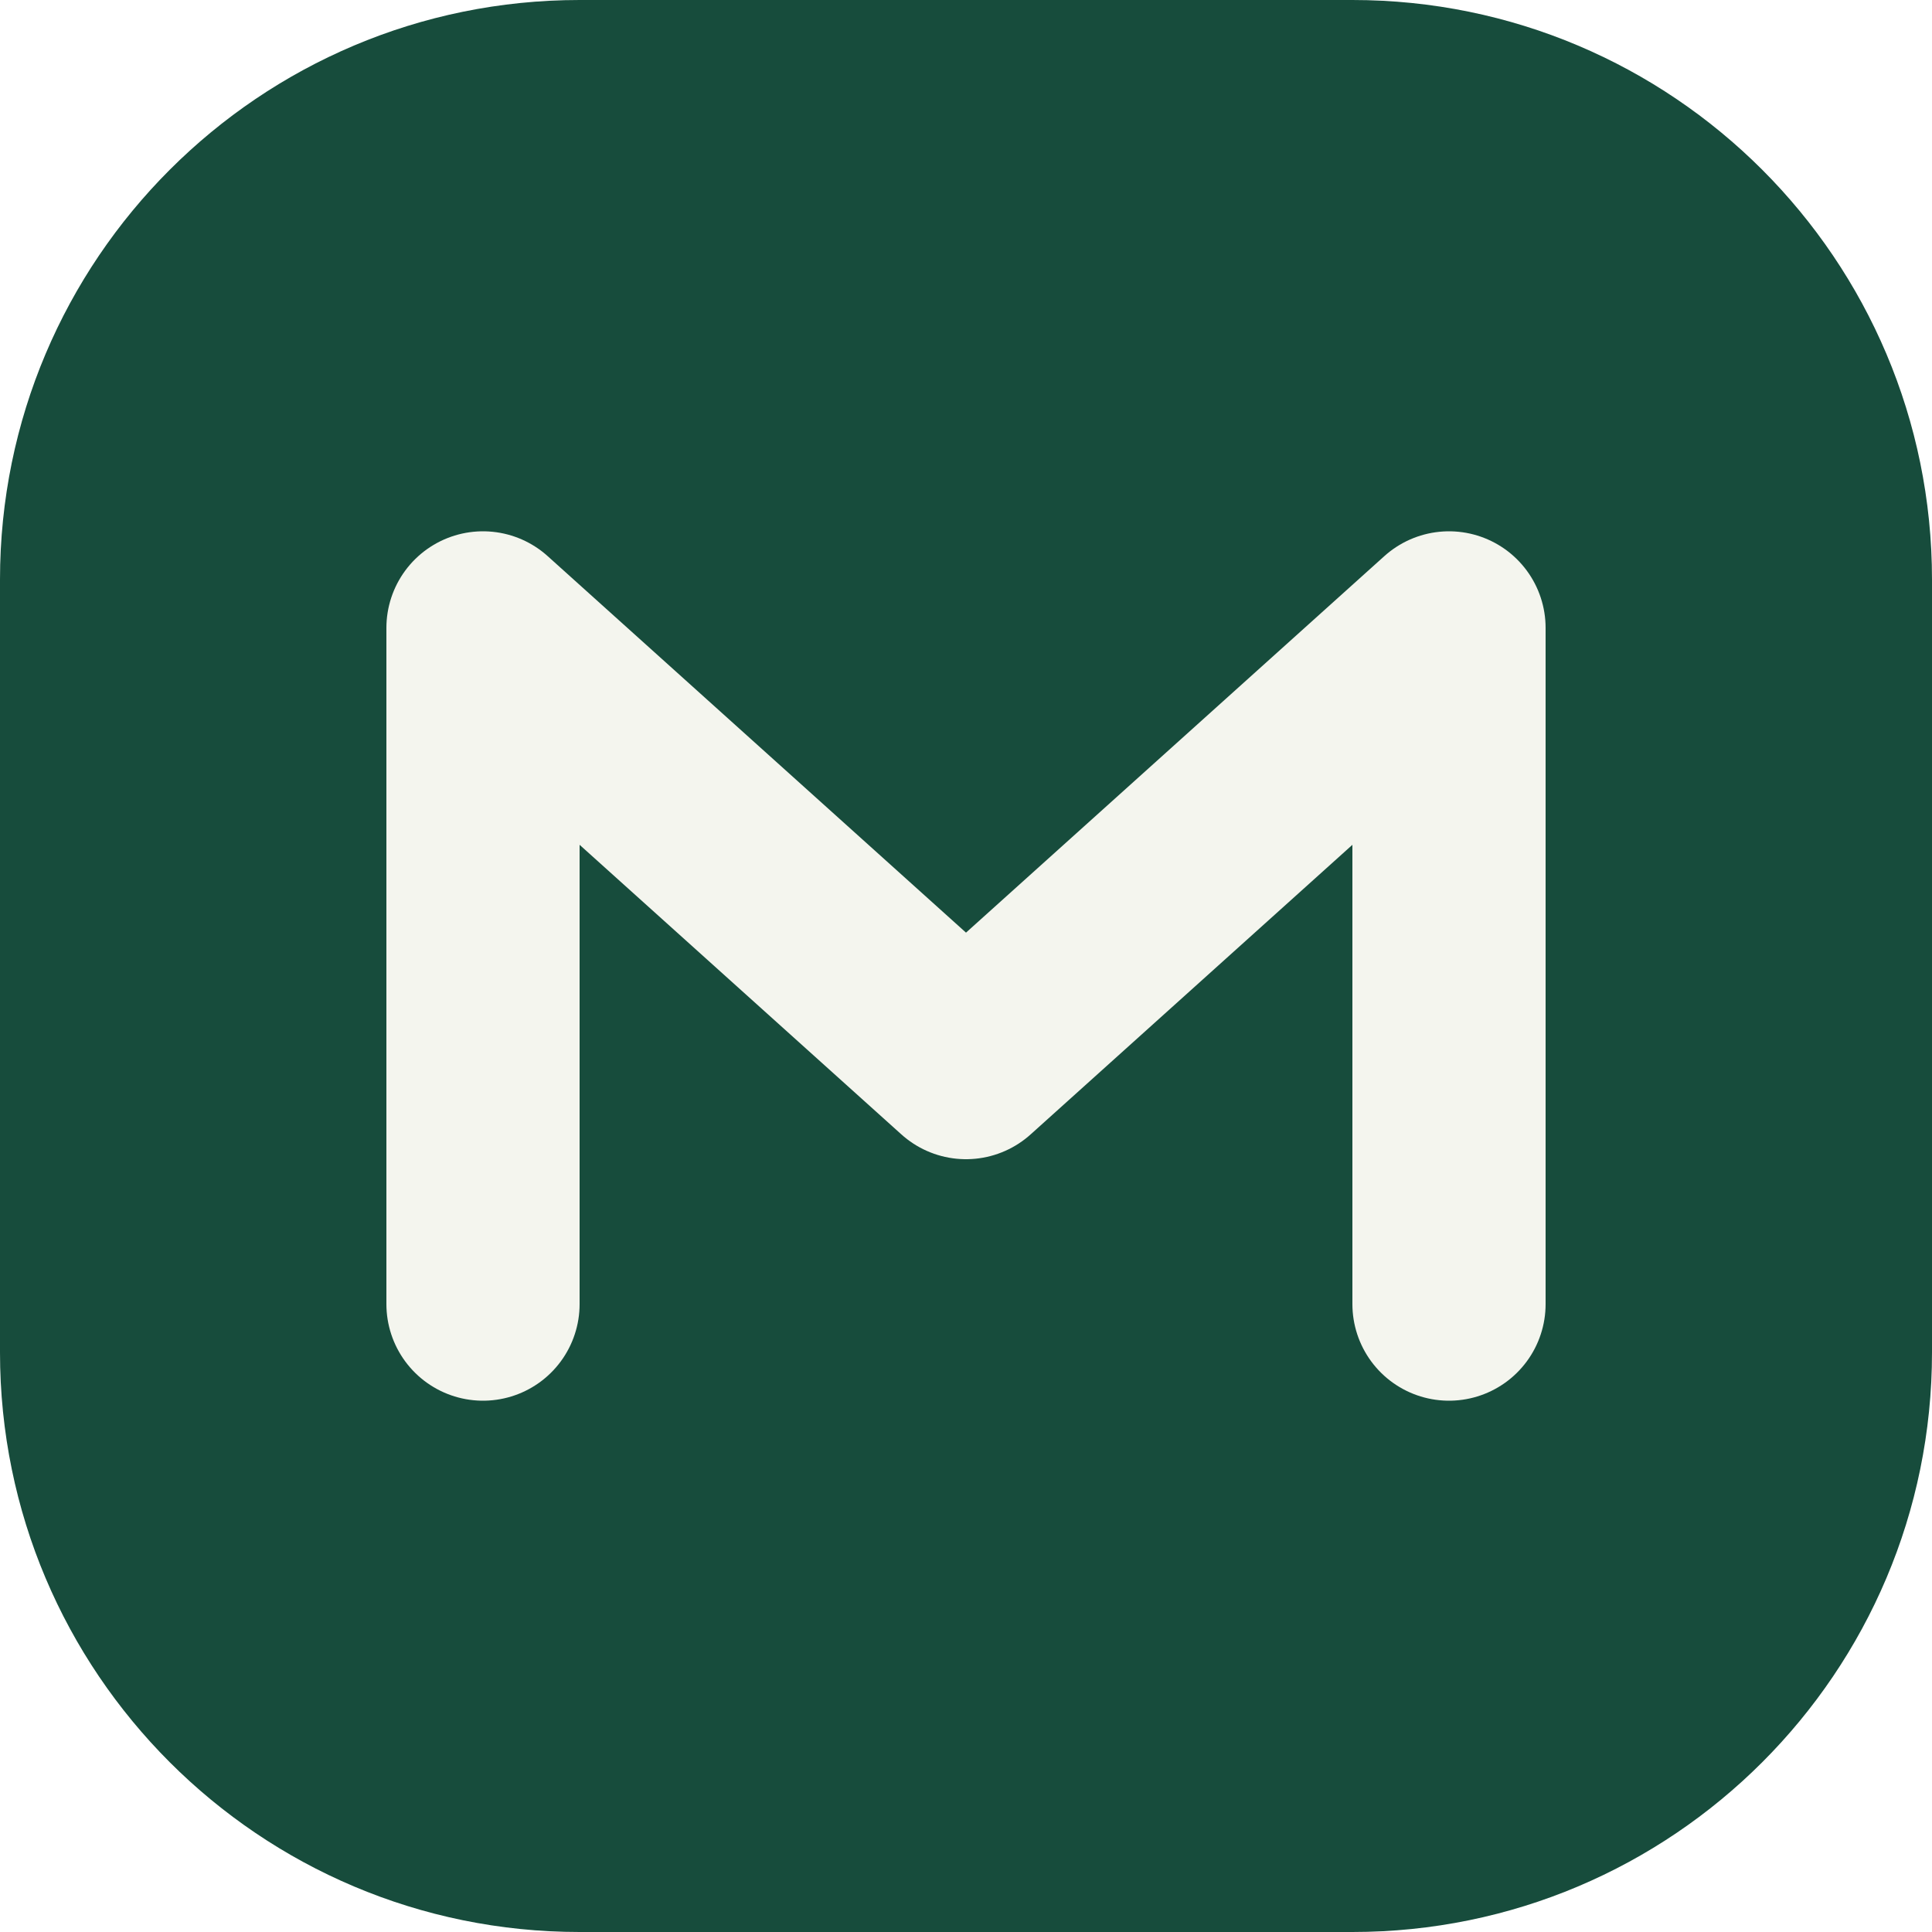
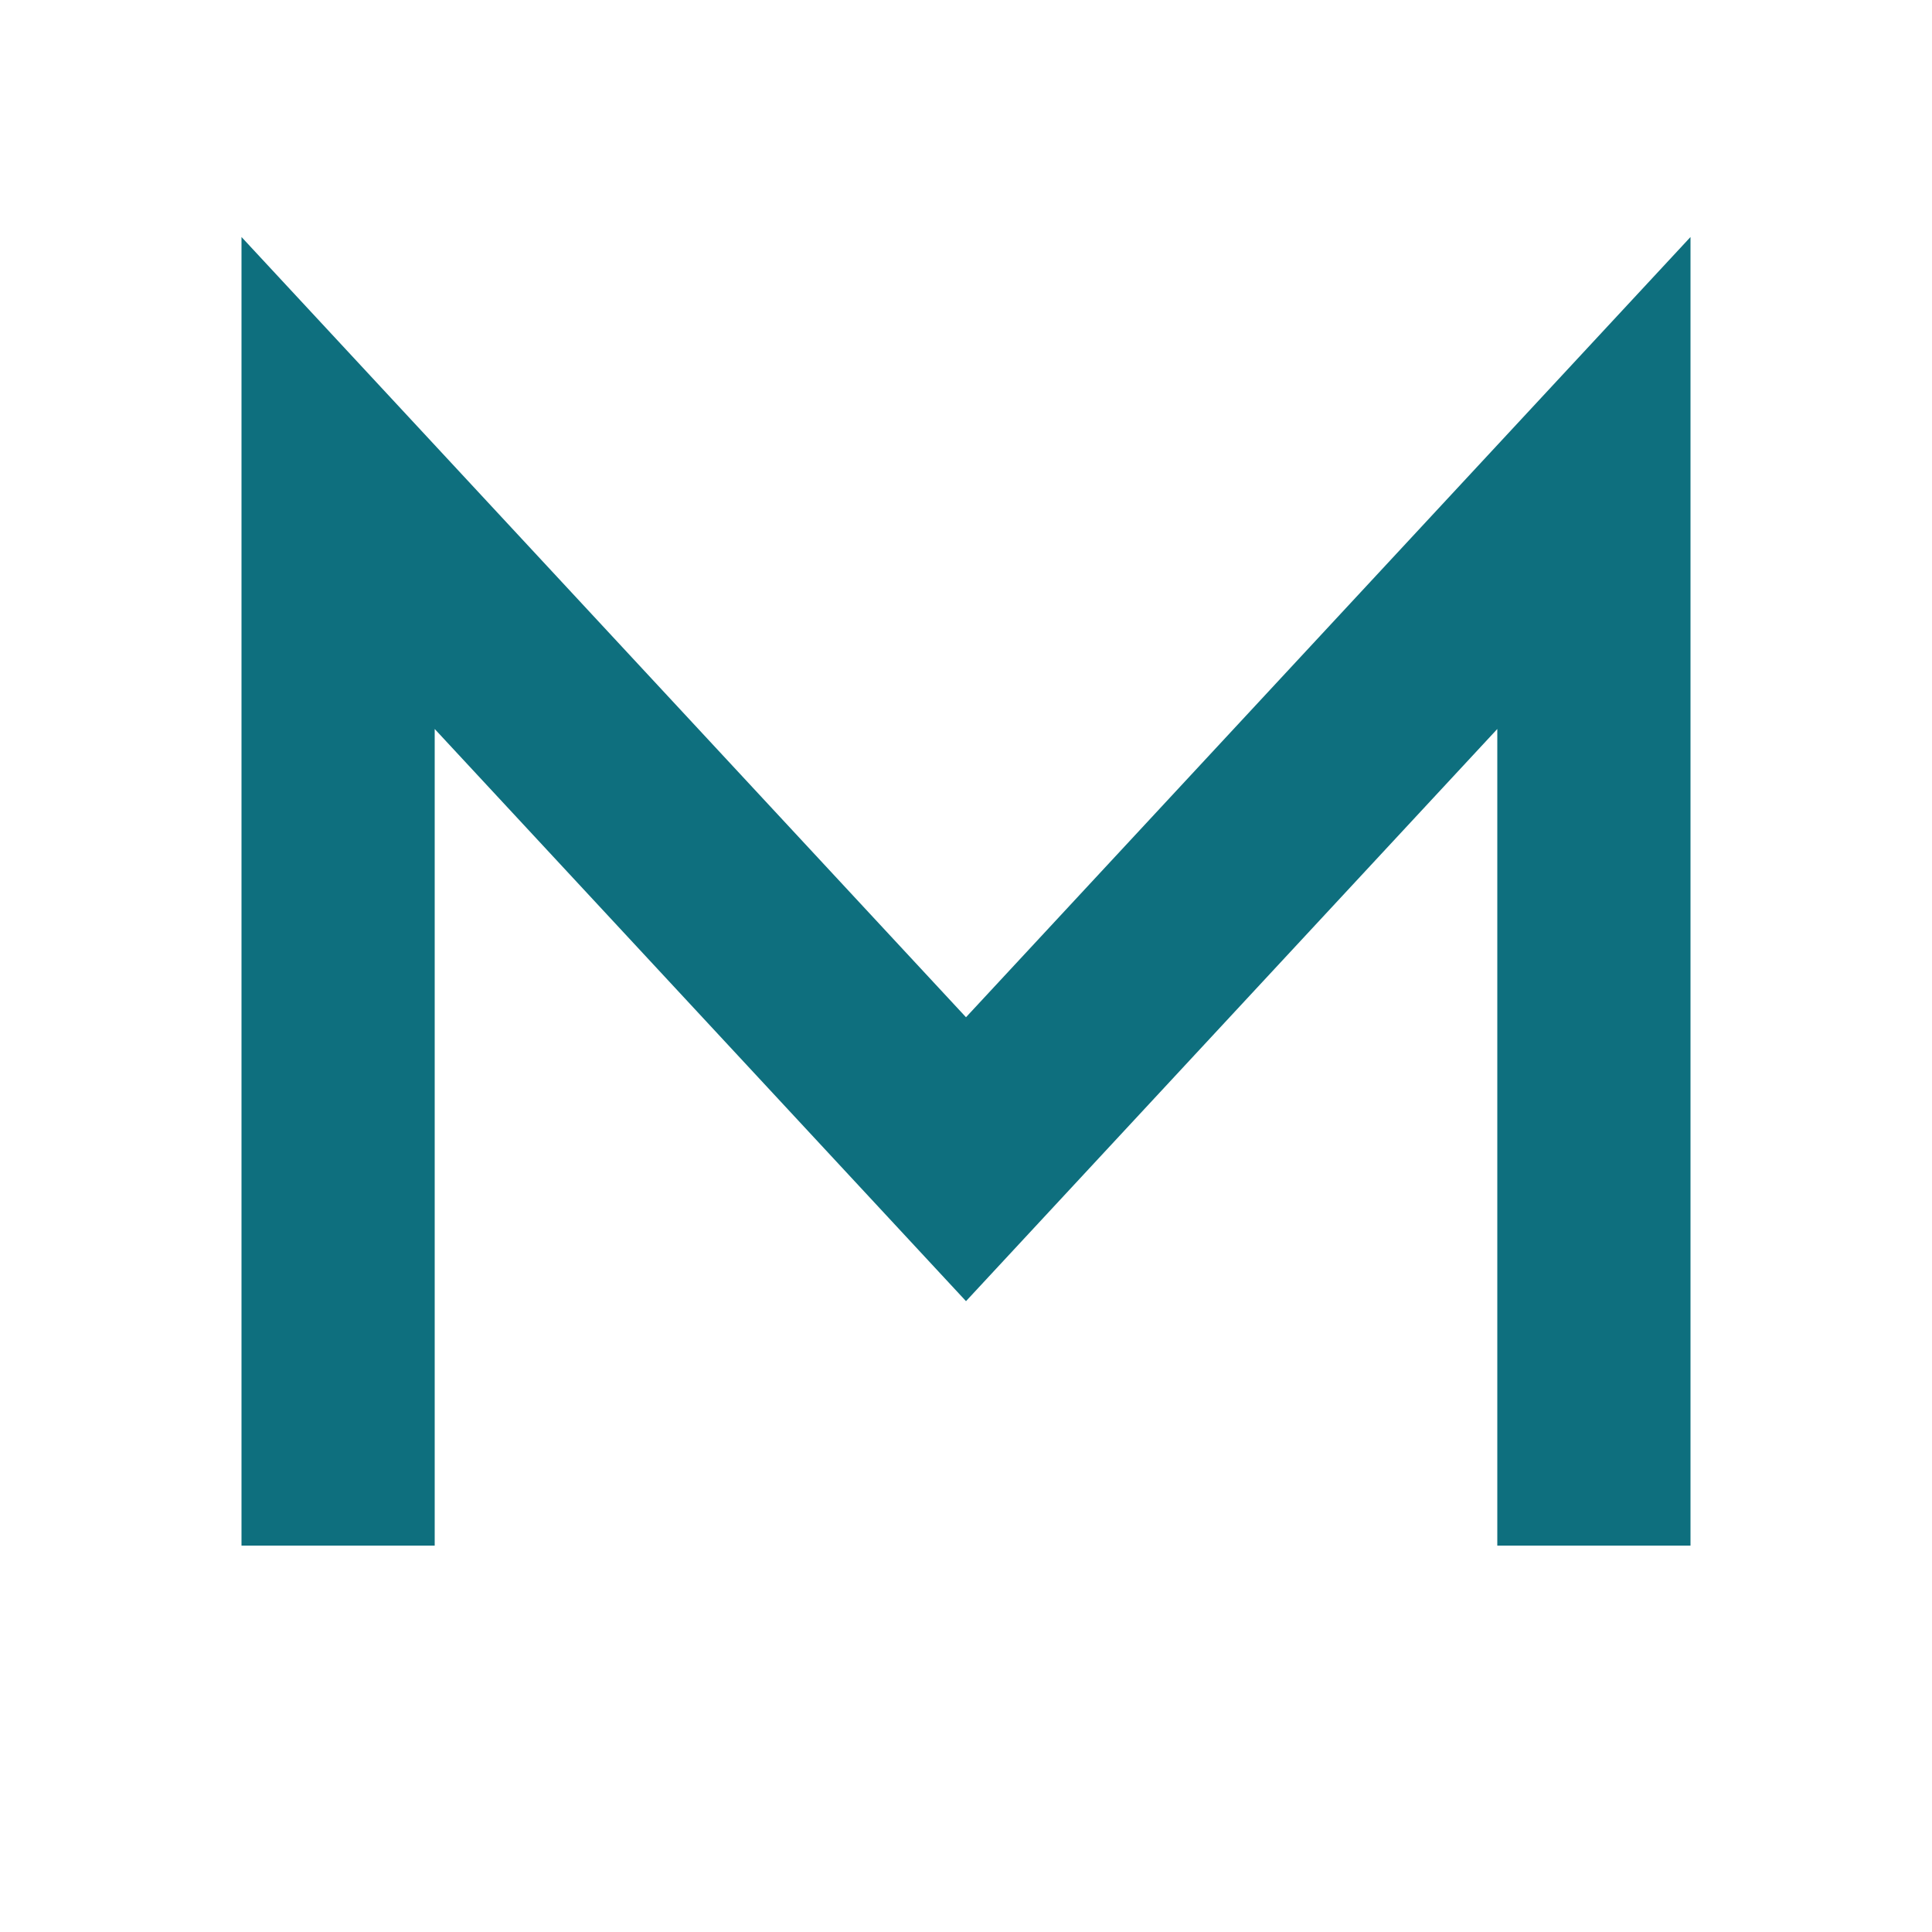
<svg xmlns="http://www.w3.org/2000/svg" viewBox="0 0 40 40">
-   <rect width="40" height="40" rx="12" fill="#174c3c" />
-   <path d="M10 27V13l10 9 10-9v14" fill="none" stroke="#f4f5ee" stroke-width="4" stroke-linecap="round" stroke-linejoin="round" />
+   <path d="M7 30V10l13 14 13-14v20" fill="none" stroke="#0E6F7E" stroke-width="4" stroke-linecap="square" stroke-linejoin="miter" />
</svg>
